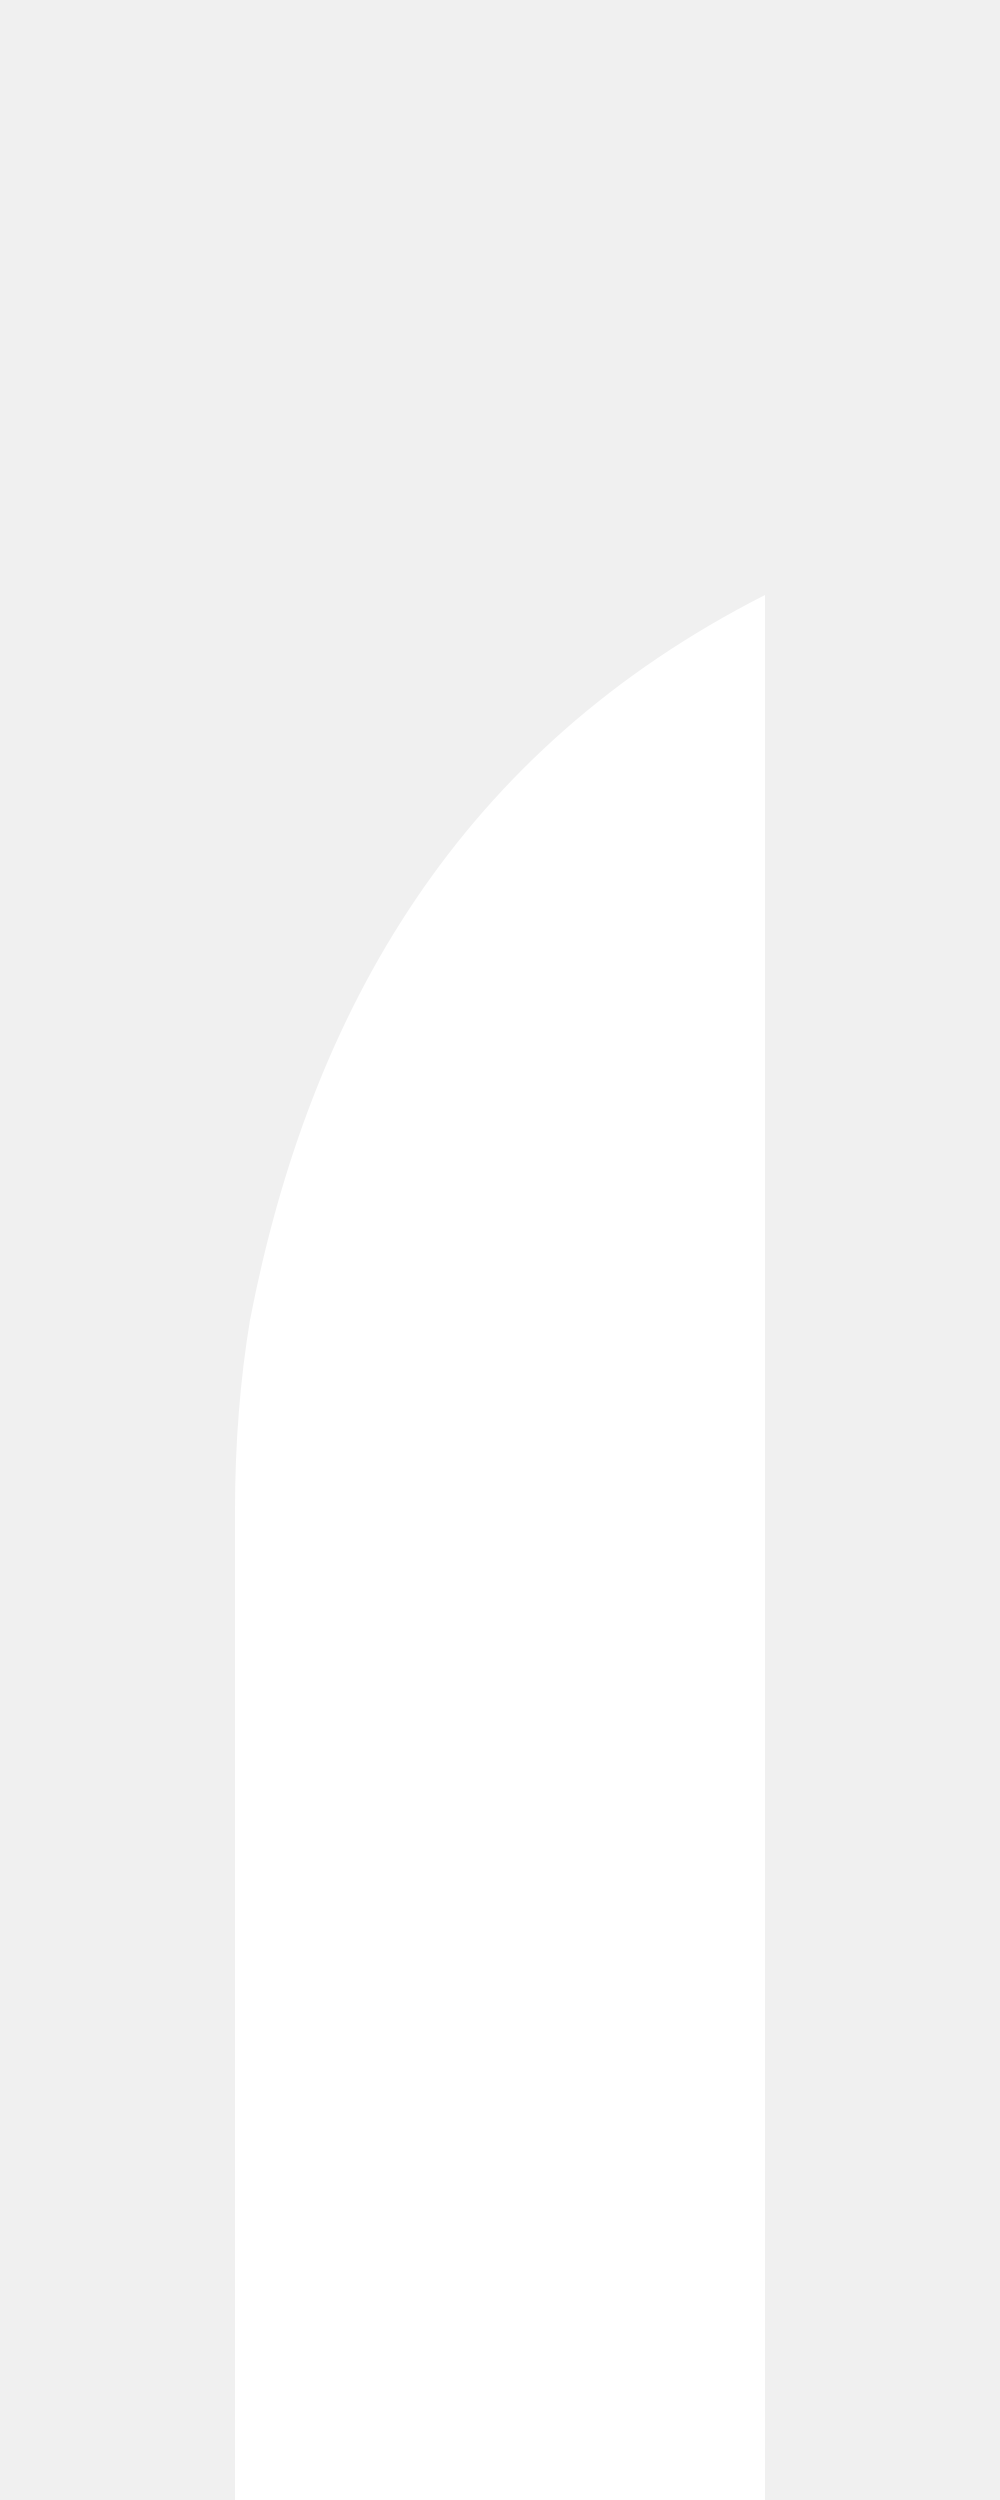
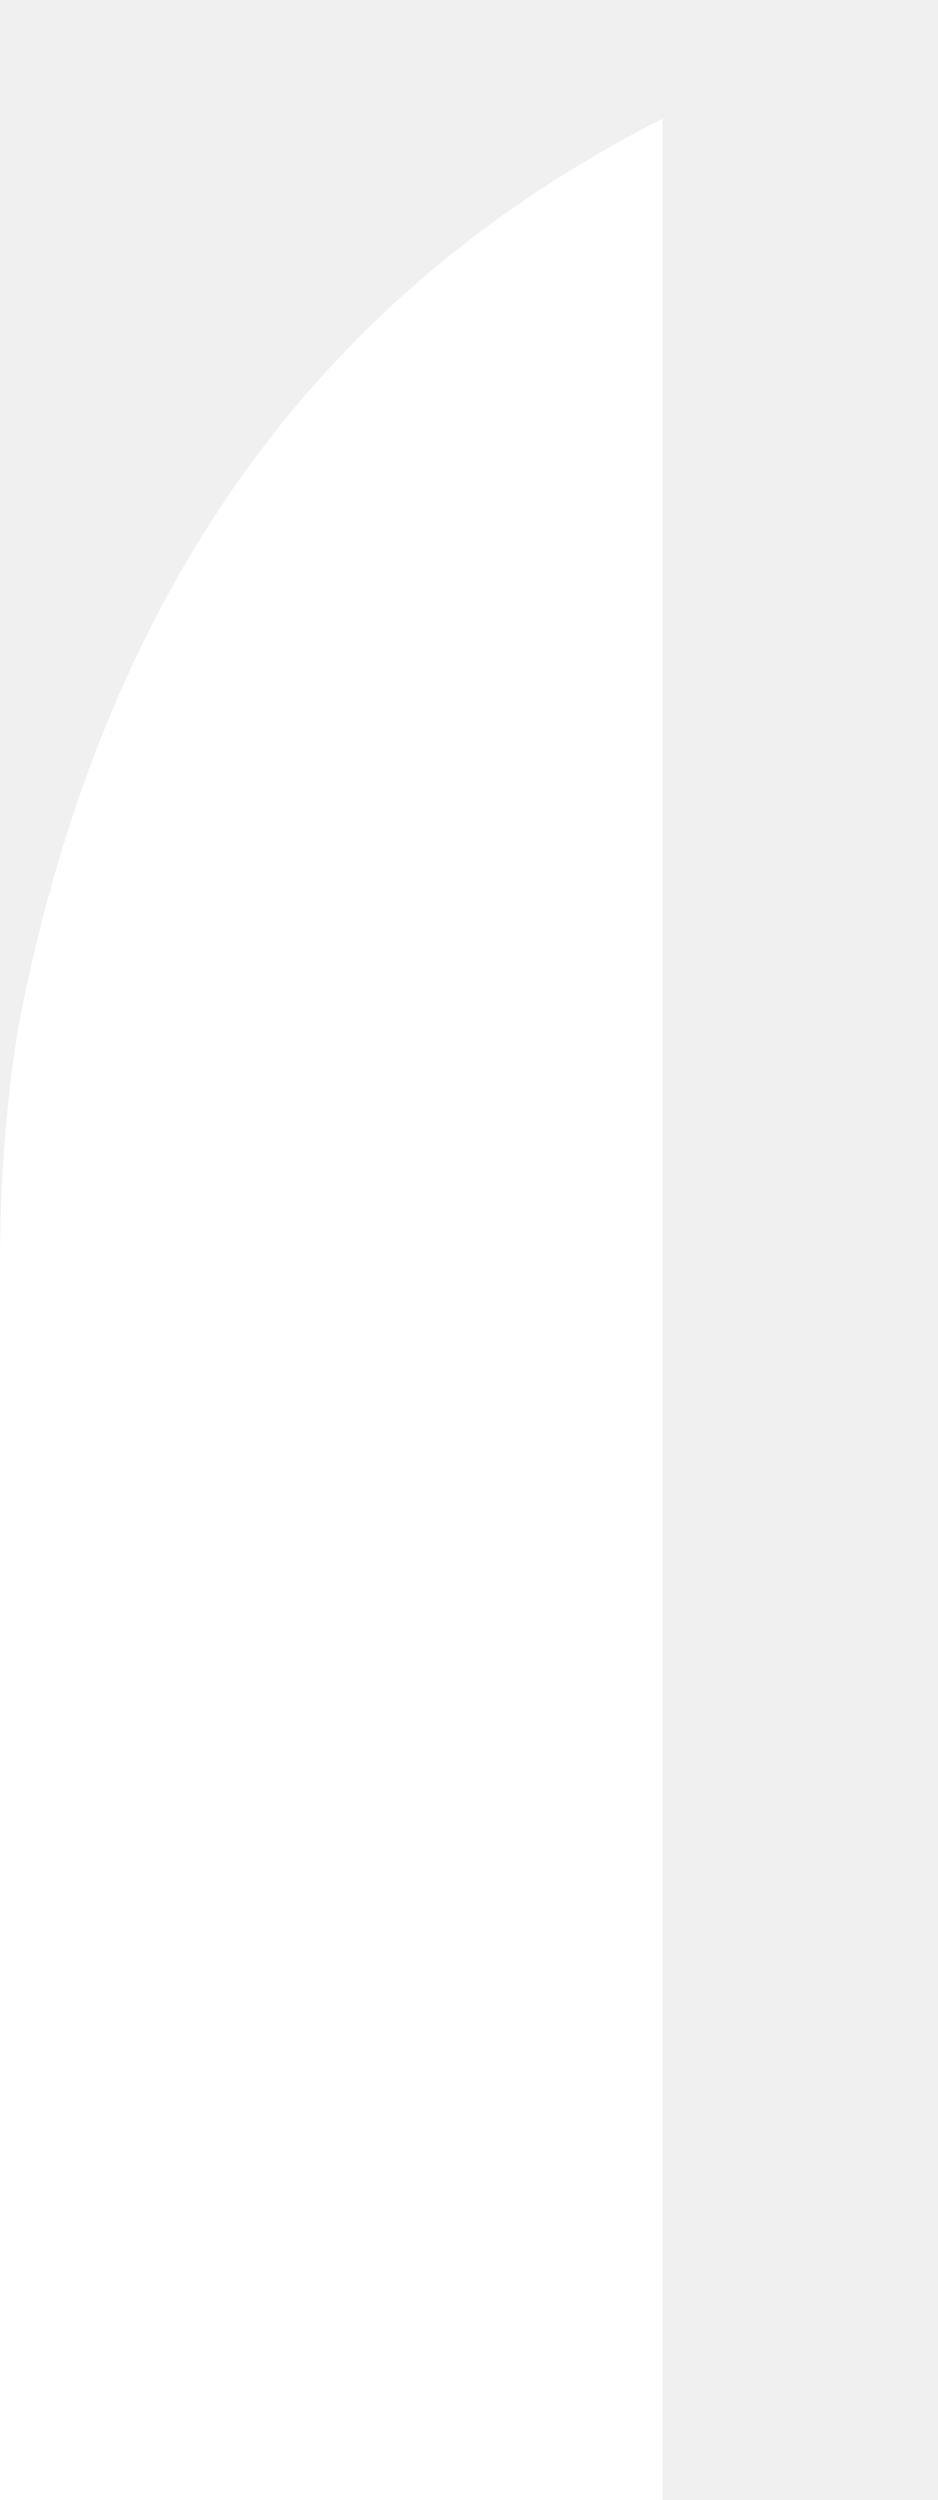
- <svg xmlns="http://www.w3.org/2000/svg" version="1.1" id="Layer_1" x="0px" y="0px" viewBox="0 0 20 50" style="enable-background:new 0 0 20 50;" xml:space="preserve">
+ <svg xmlns="http://www.w3.org/2000/svg" version="1.1" id="Layer_1" x="0px" y="0px" viewBox="0 0 15 40" style="enable-background:new 0 0 15 40;" xml:space="preserve">
  <style type="text/css">
	.st0{fill:#FFFFFF;}
</style>
-   <path class="st0" d="M4.7,50V30.2l0,0c0-1.3,0.1-2.6,0.3-3.8C6.2,20.2,9.2,15,15.3,11.9l0,0V50" />
+   <path class="st0" d="M0,40V20.2l0,0c0-1.3,0.1-2.6,0.3-3.8C1.5,10.2,4.5,5,10.6,1.9l0,0V40" />
</svg>
